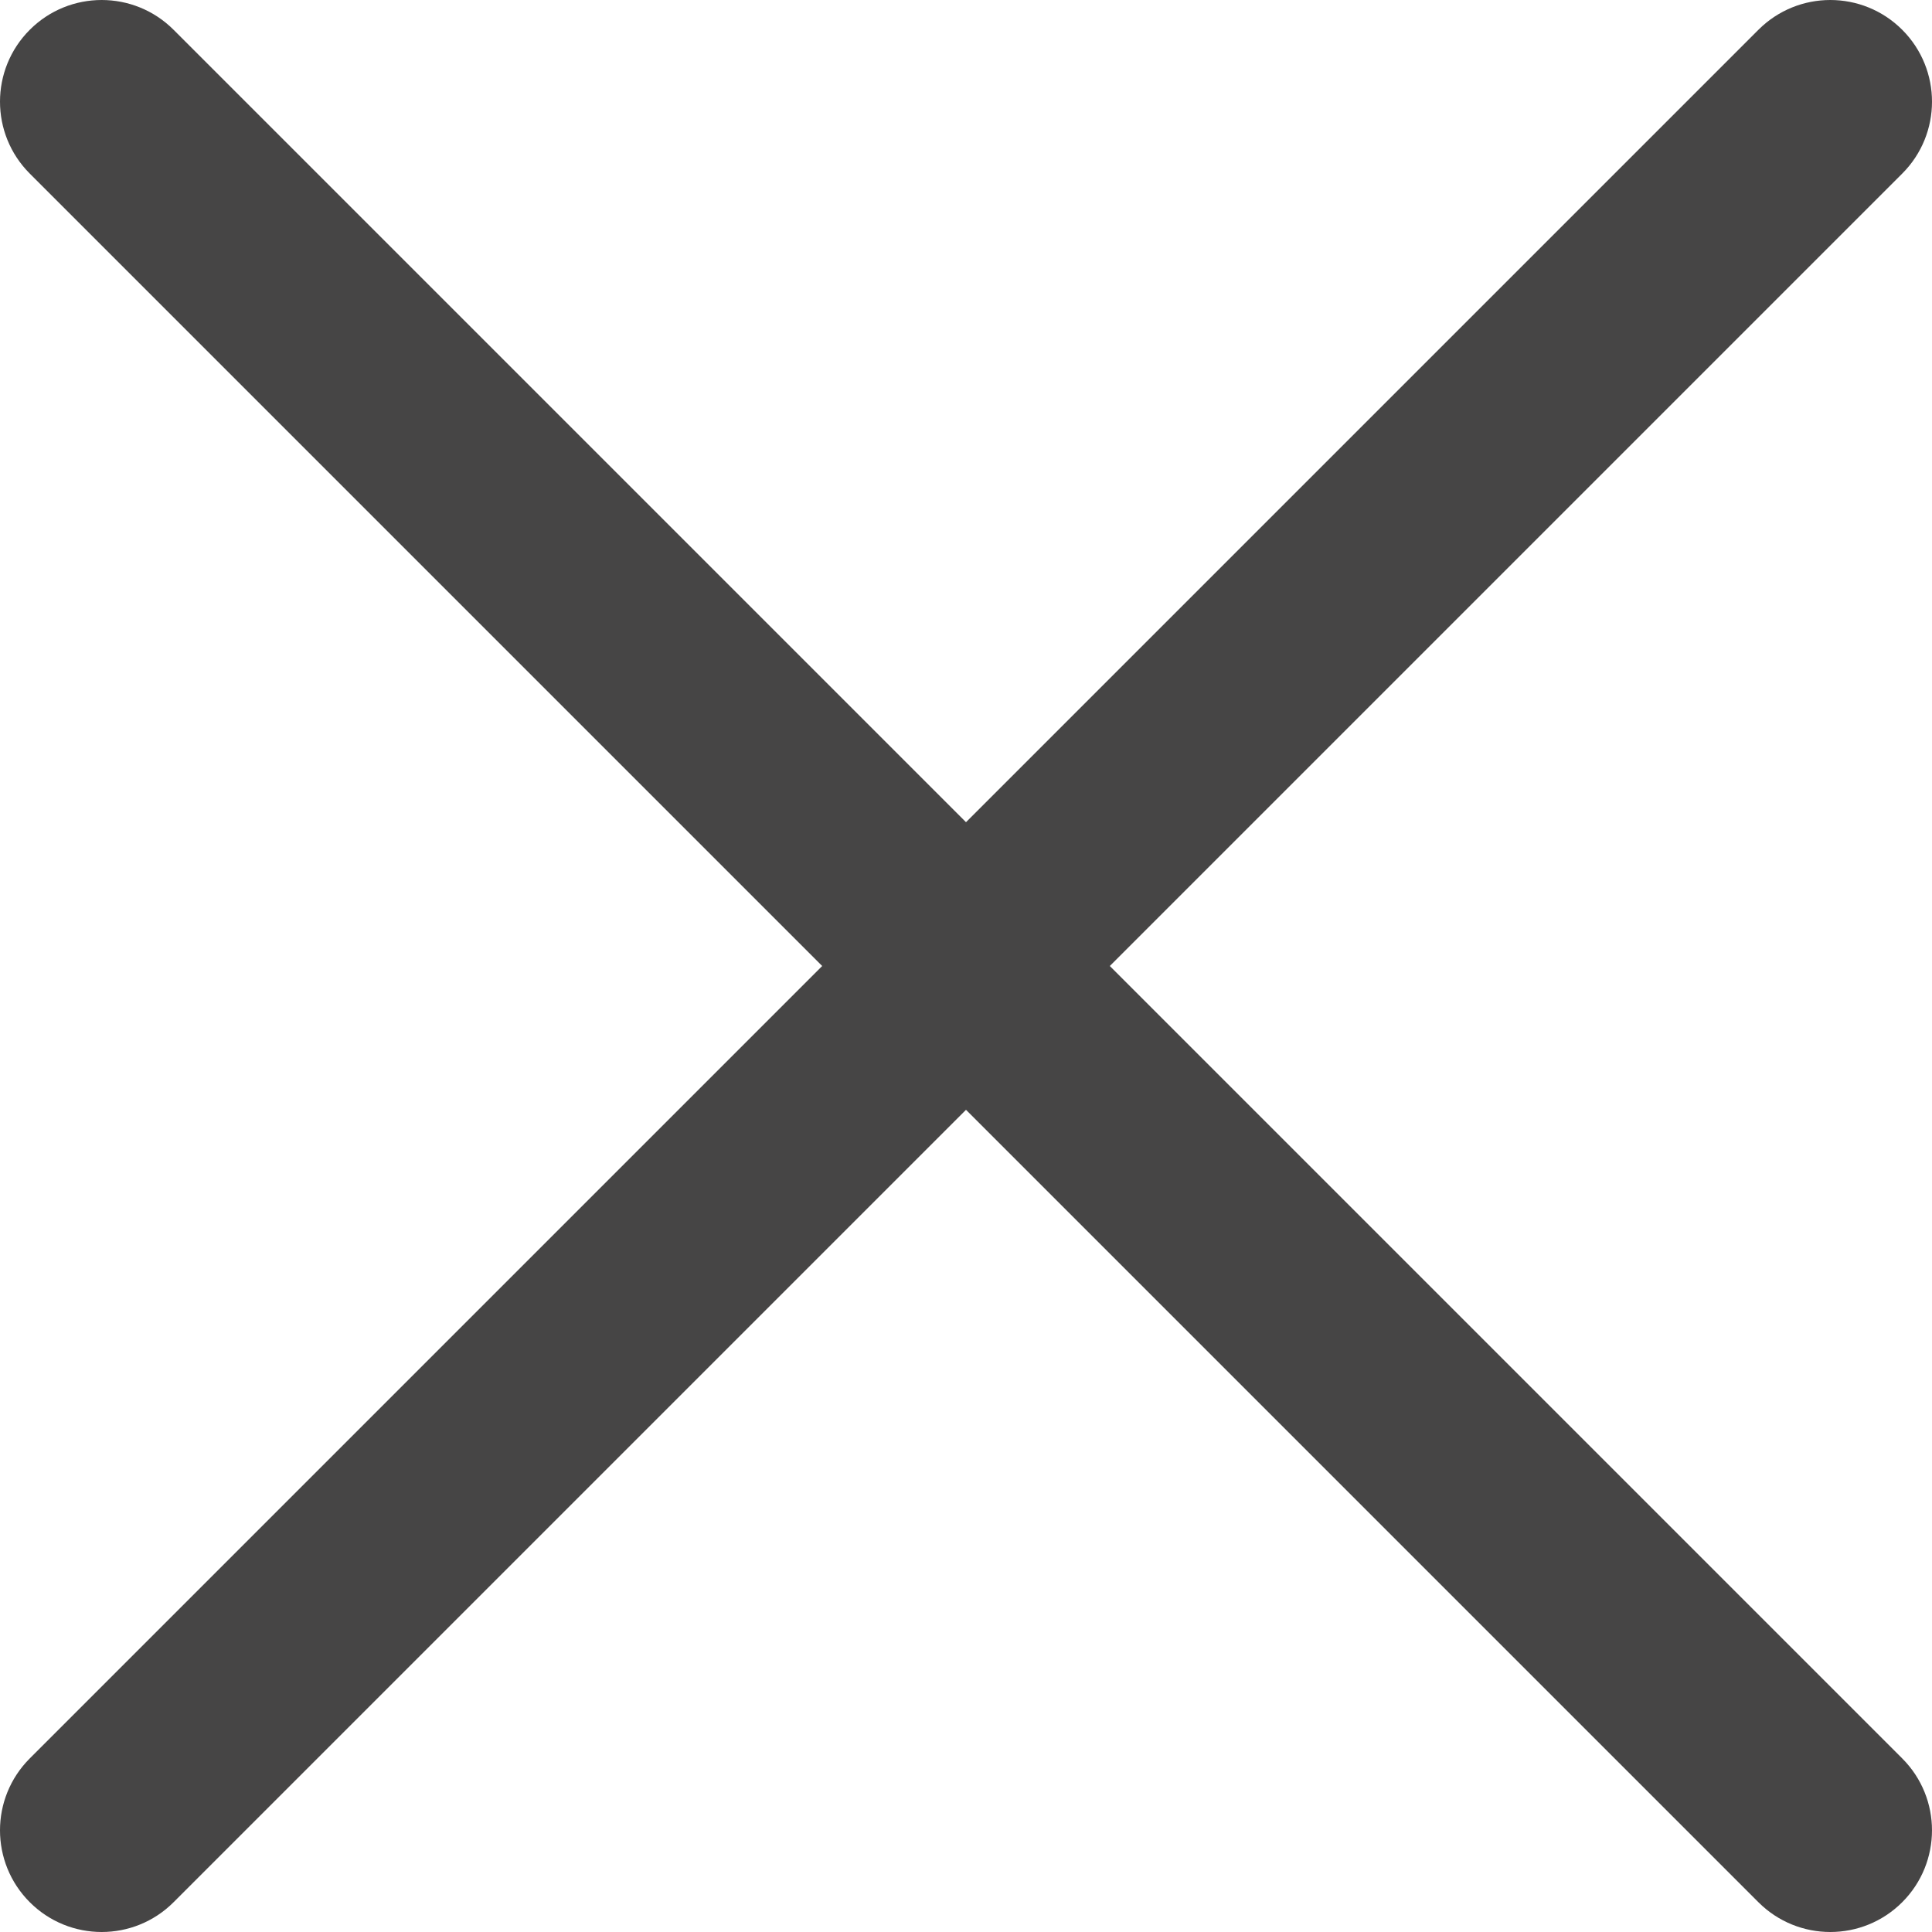
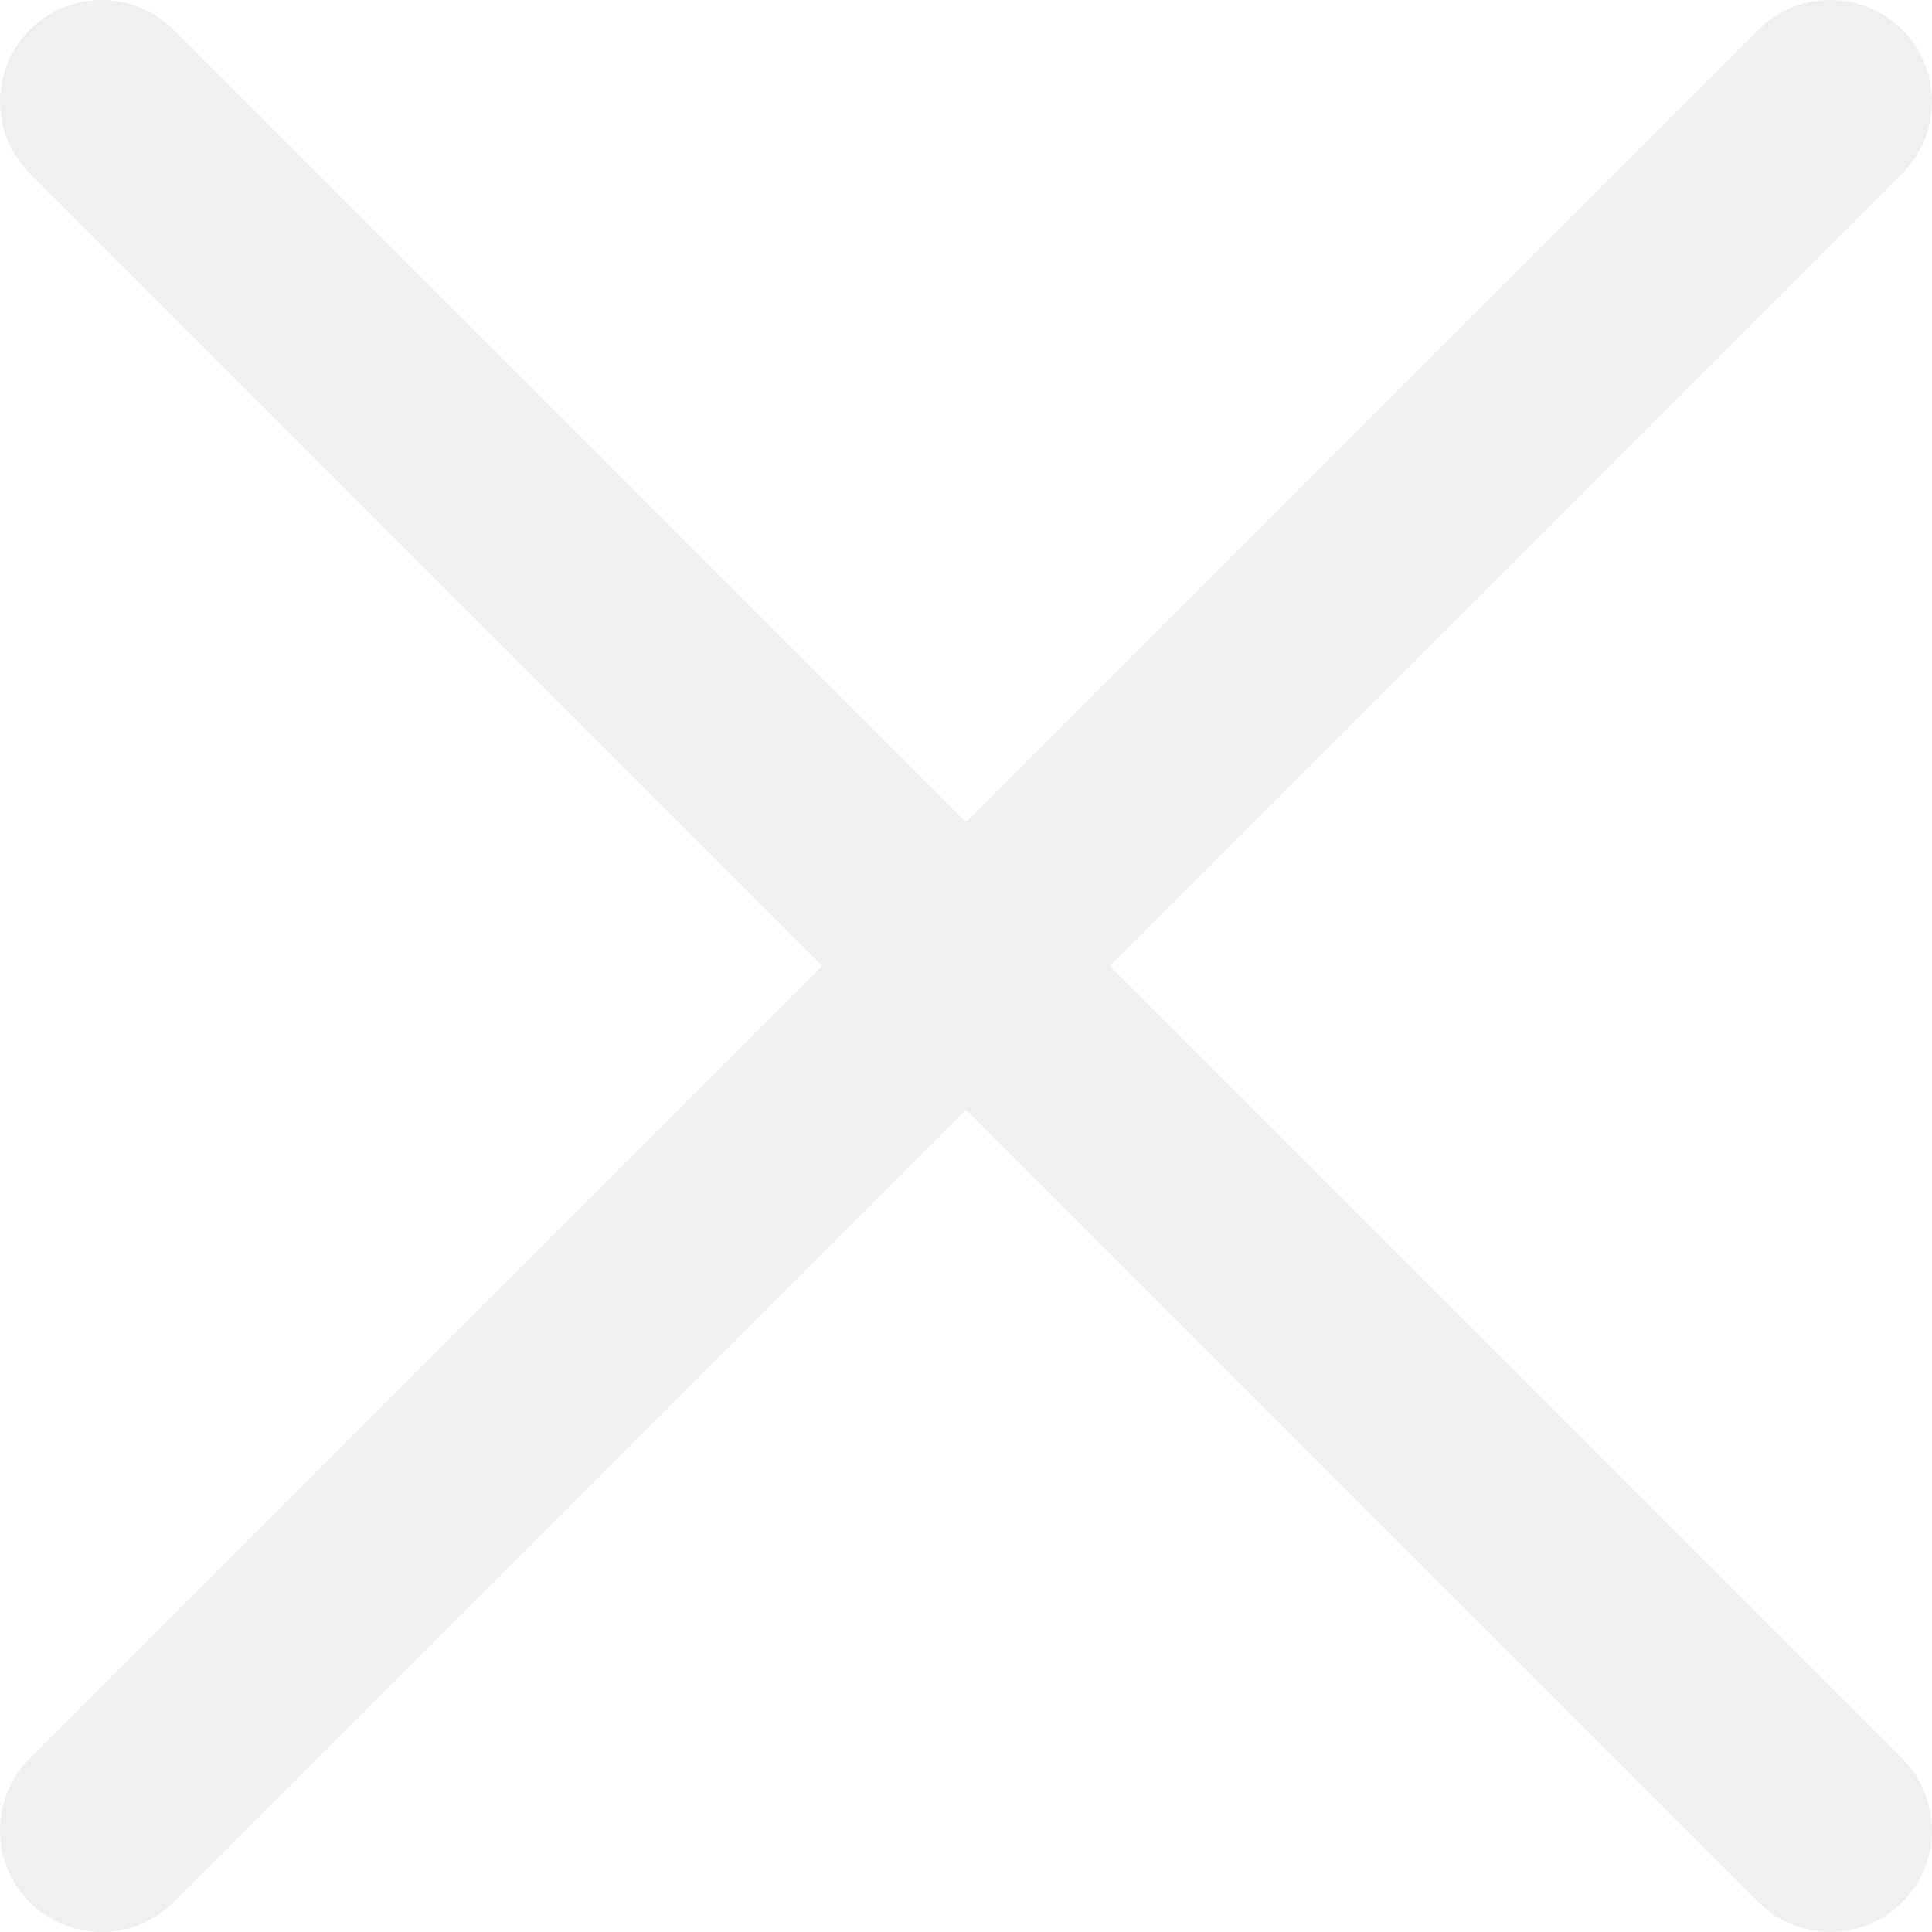
<svg xmlns="http://www.w3.org/2000/svg" version="1.1" id="Layer_1" x="0px" y="0px" viewBox="0 0 512.001 512.001" style="enable-background:new 0 0 512.001 512.001;" xml:space="preserve">
  <defs id="defs196" />
-   <g id="g161" style="fill:#464545;fill-opacity:1">
-     <g id="g159" style="fill:#464545;fill-opacity:1">
-       <path d="M294.111,256.001L504.109,46.003c10.523-10.524,10.523-27.586,0-38.109c-10.524-10.524-27.587-10.524-38.11,0L256,217.892    L46.002,7.894c-10.524-10.524-27.586-10.524-38.109,0s-10.524,27.586,0,38.109l209.998,209.998L7.893,465.999    c-10.524,10.524-10.524,27.586,0,38.109c10.524,10.524,27.586,10.523,38.109,0L256,294.11l209.997,209.998    c10.524,10.524,27.587,10.523,38.11,0c10.523-10.524,10.523-27.586,0-38.109L294.111,256.001z" id="path157" style="fill:#464545;fill-opacity:1" />
+   <g id="g161" style="fill:#f0f0f0;fill-opacity:1">
+     <g id="g159" style="fill:#f0f0f0;fill-opacity:1">
+       <path d="M294.111,256.001L504.109,46.003c10.523-10.524,10.523-27.586,0-38.109c-10.524-10.524-27.587-10.524-38.11,0L256,217.892    L46.002,7.894c-10.524-10.524-27.586-10.524-38.109,0s-10.524,27.586,0,38.109l209.998,209.998L7.893,465.999    c-10.524,10.524-10.524,27.586,0,38.109c10.524,10.524,27.586,10.523,38.109,0L256,294.11l209.997,209.998    c10.524,10.524,27.587,10.523,38.11,0c10.523-10.524,10.523-27.586,0-38.109L294.111,256.001z" id="path157" style="fill:#f0f0f0;fill-opacity:1" />
    </g>
  </g>
  <g id="g163">
</g>
  <g id="g165">
</g>
  <g id="g167">
</g>
  <g id="g169">
</g>
  <g id="g171">
</g>
  <g id="g173">
</g>
  <g id="g175">
</g>
  <g id="g177">
</g>
  <g id="g179">
</g>
  <g id="g181">
</g>
  <g id="g183">
</g>
  <g id="g185">
</g>
  <g id="g187">
</g>
  <g id="g189">
</g>
  <g id="g191">
</g>
</svg>
